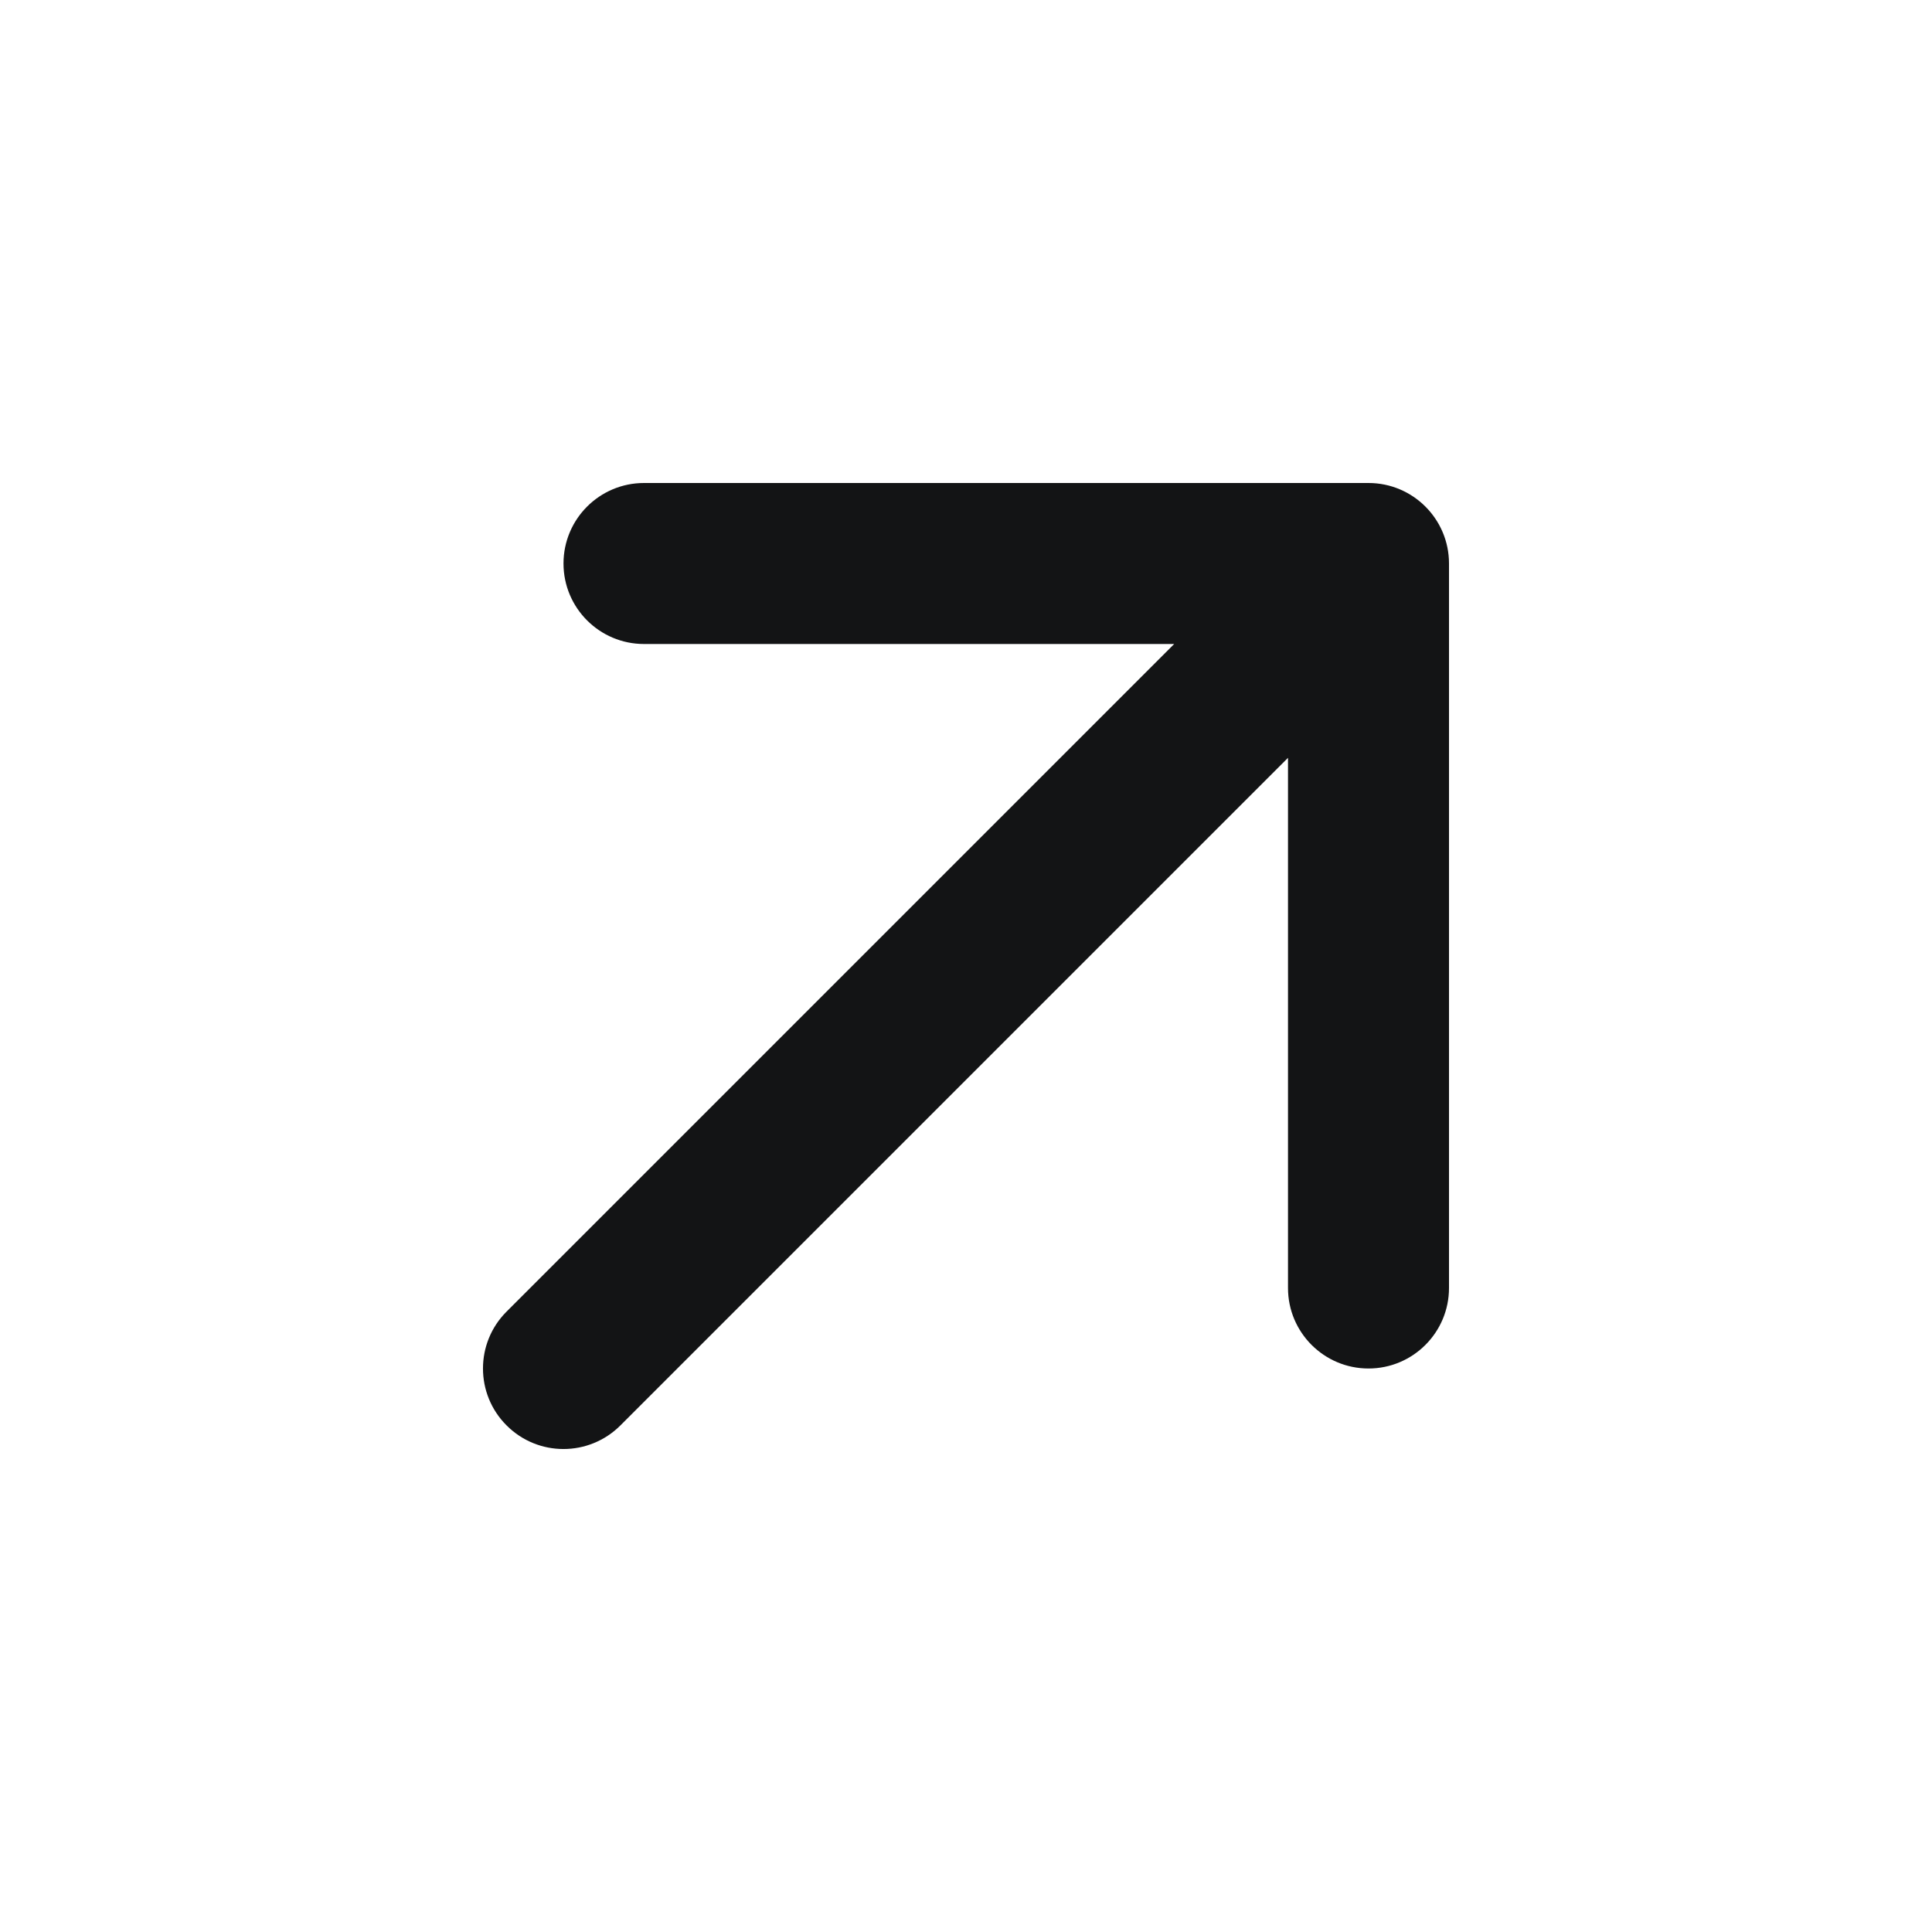
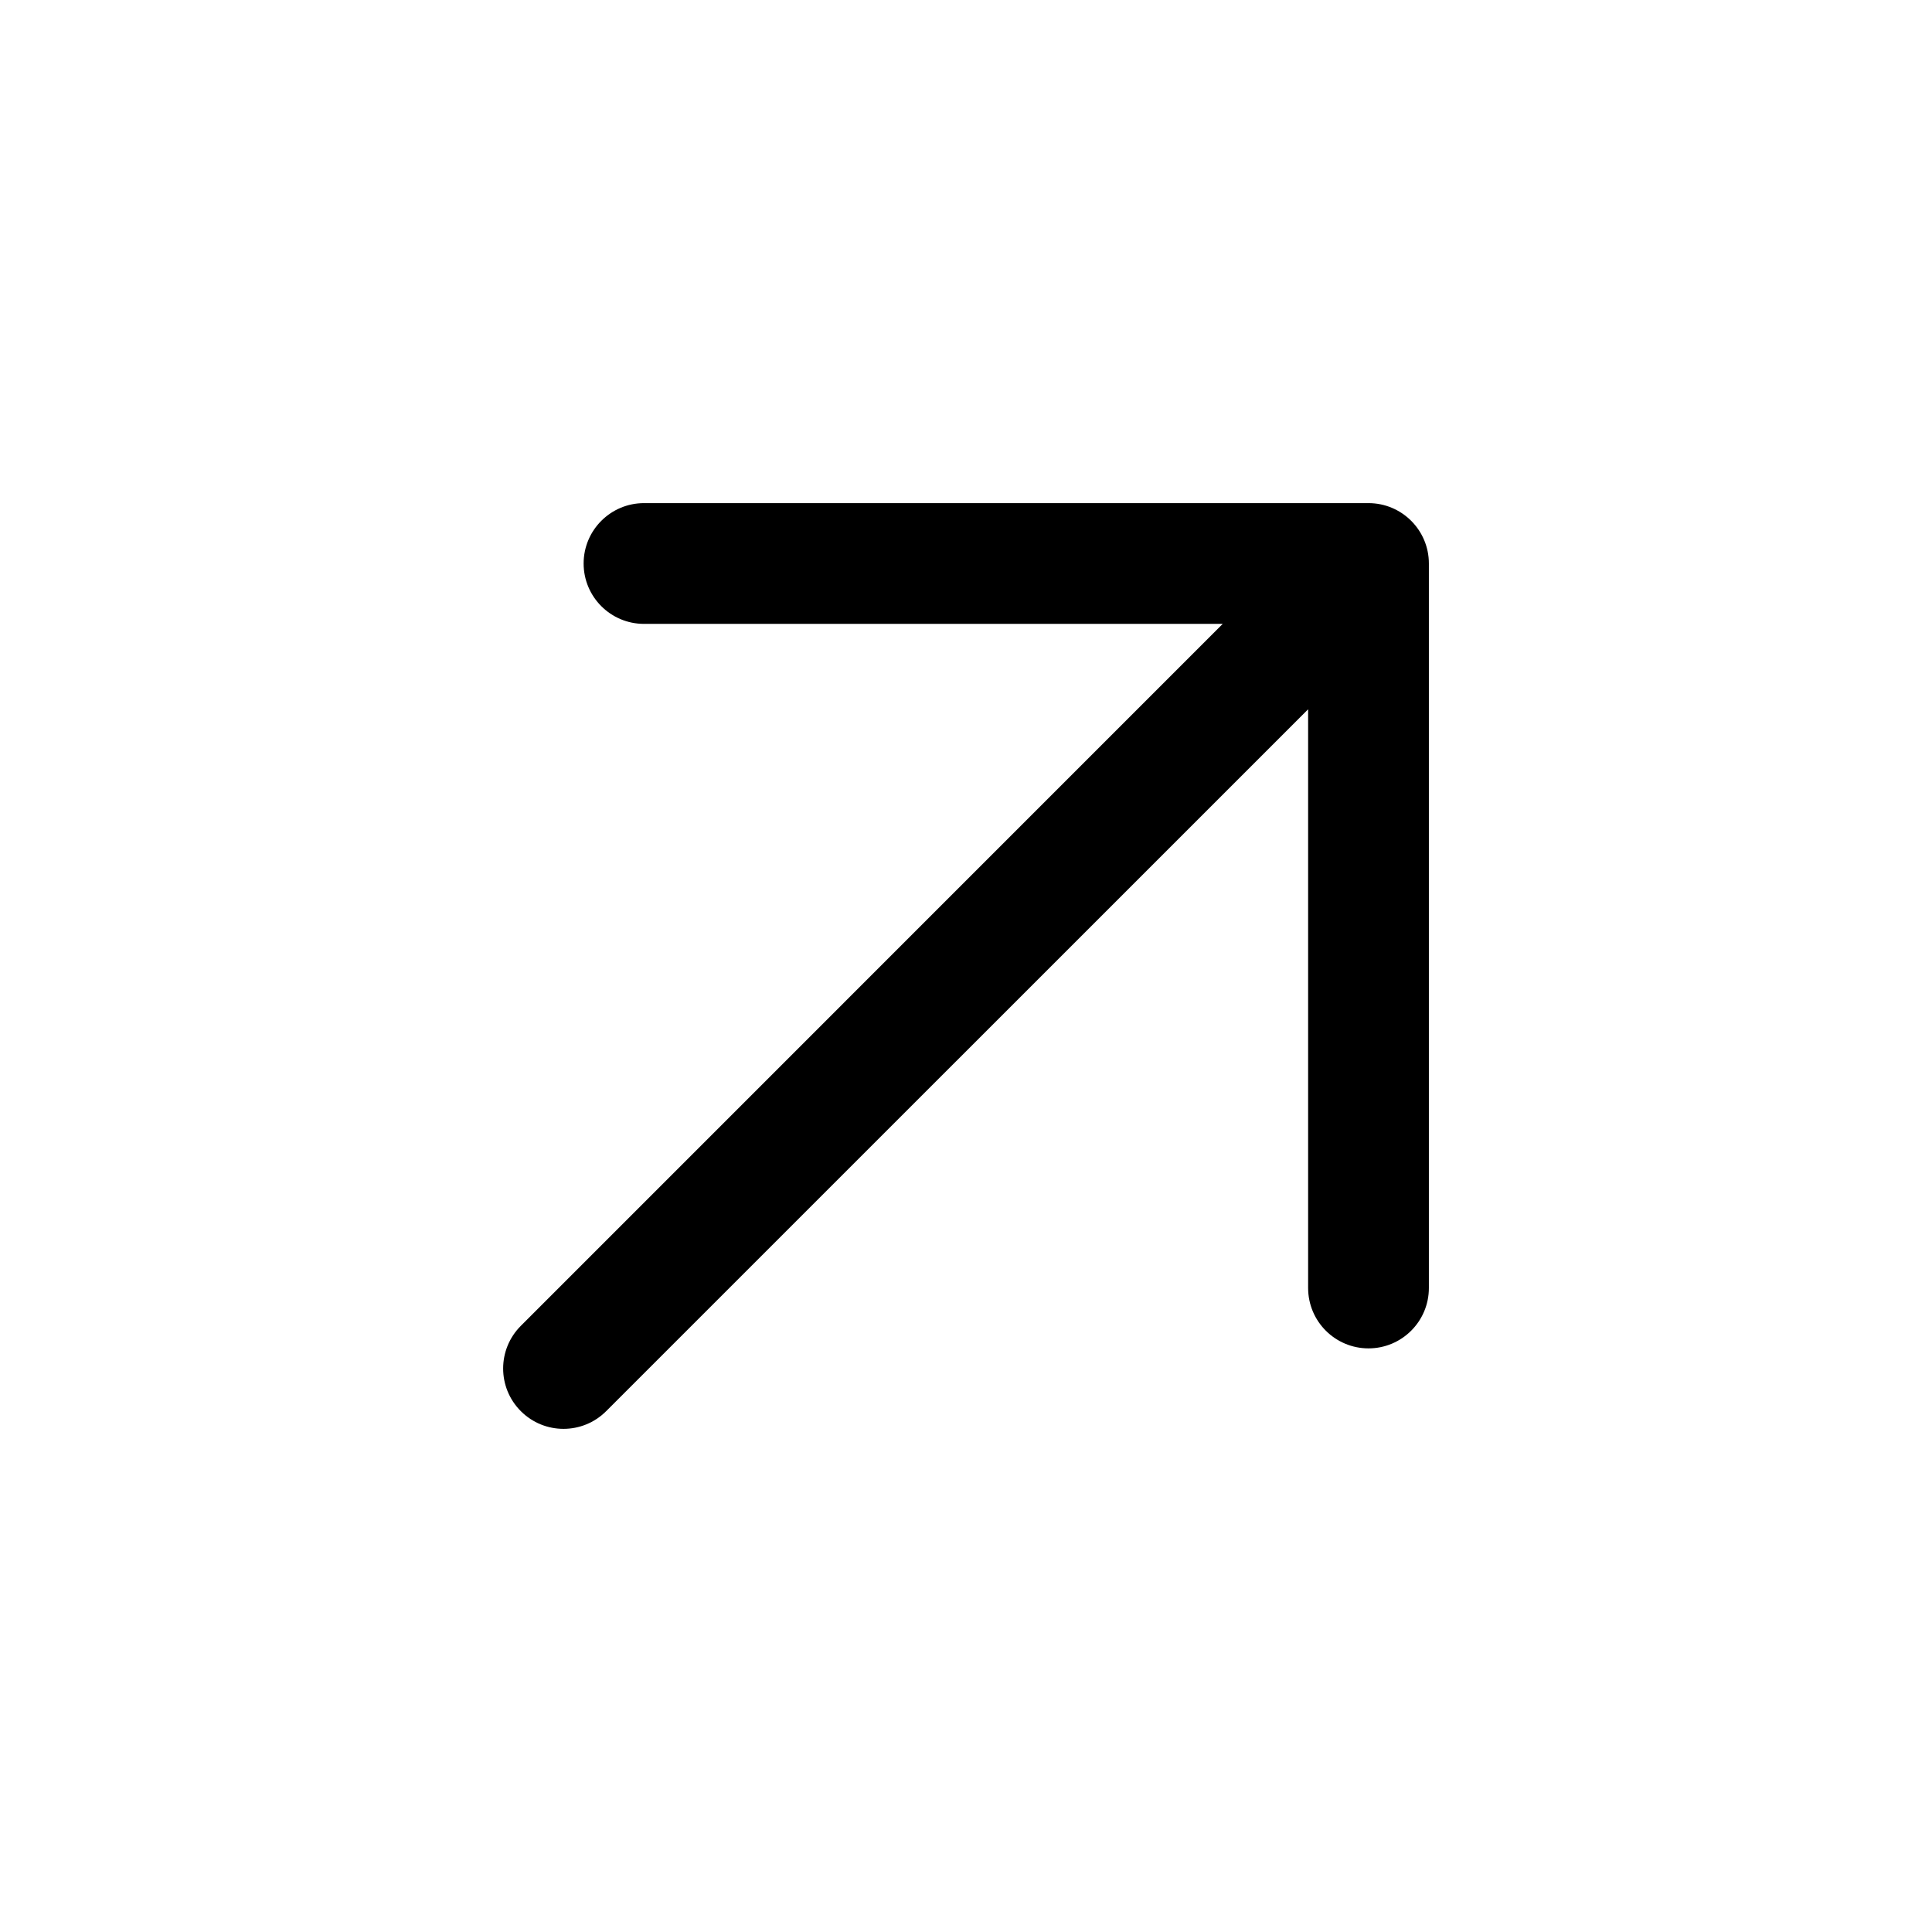
<svg xmlns="http://www.w3.org/2000/svg" width="24" height="24" viewBox="0 0 24 24" fill="none">
-   <path d="M18 16C18 16.552 17.552 17 17 17C16.448 17 16 16.552 16 16V9.414L7.707 17.707C7.316 18.098 6.683 18.098 6.293 17.707C5.902 17.317 5.902 16.683 6.293 16.293L14.586 8H8C7.448 8 7 7.552 7 7C7 6.448 7.448 6 8 6H17C17.552 6 18 6.448 18 7V16Z" fill="#131415" />
+   <path d="M17.75 16C17.75 16.414 17.414 16.75 17 16.75C16.586 16.75 16.25 16.414 16.25 16V8.811L7.53 17.53C7.237 17.823 6.763 17.823 6.47 17.53C6.177 17.237 6.177 16.763 6.47 16.47L15.189 7.75H8C7.586 7.75 7.25 7.414 7.25 7C7.25 6.586 7.586 6.25 8 6.25H17C17.414 6.25 17.75 6.586 17.75 7V16Z" fill="black" />
</svg>
